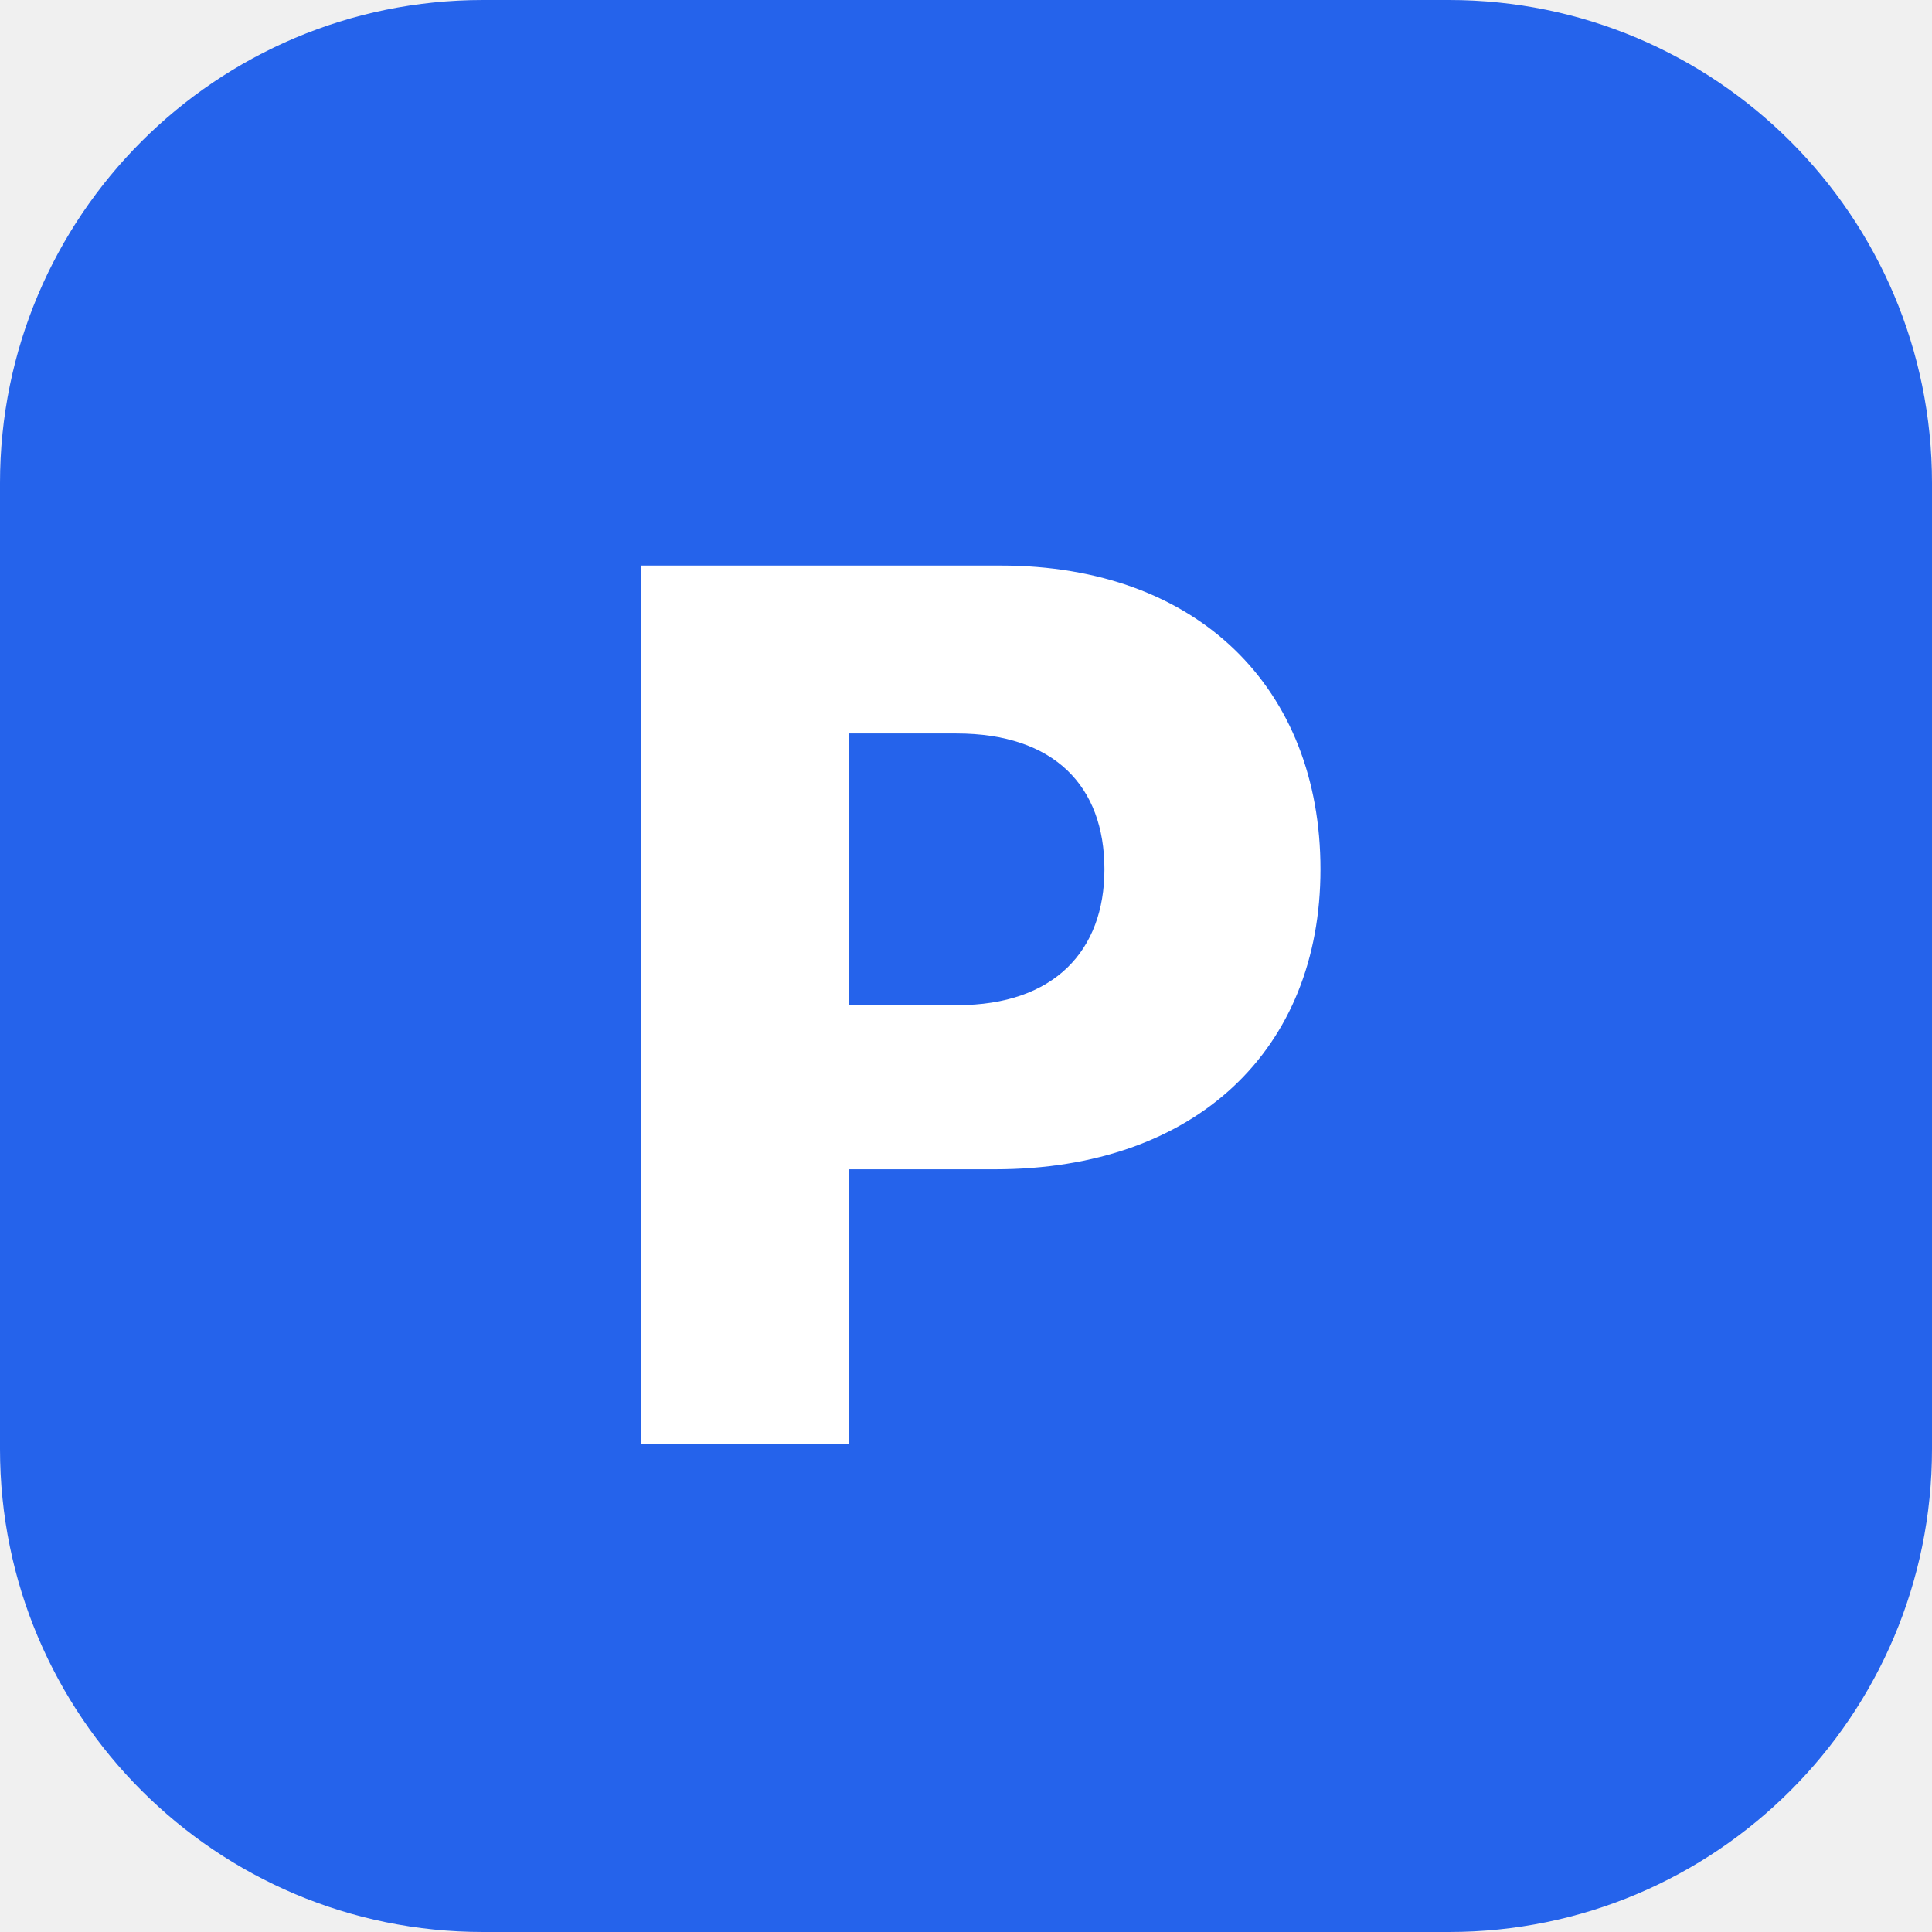
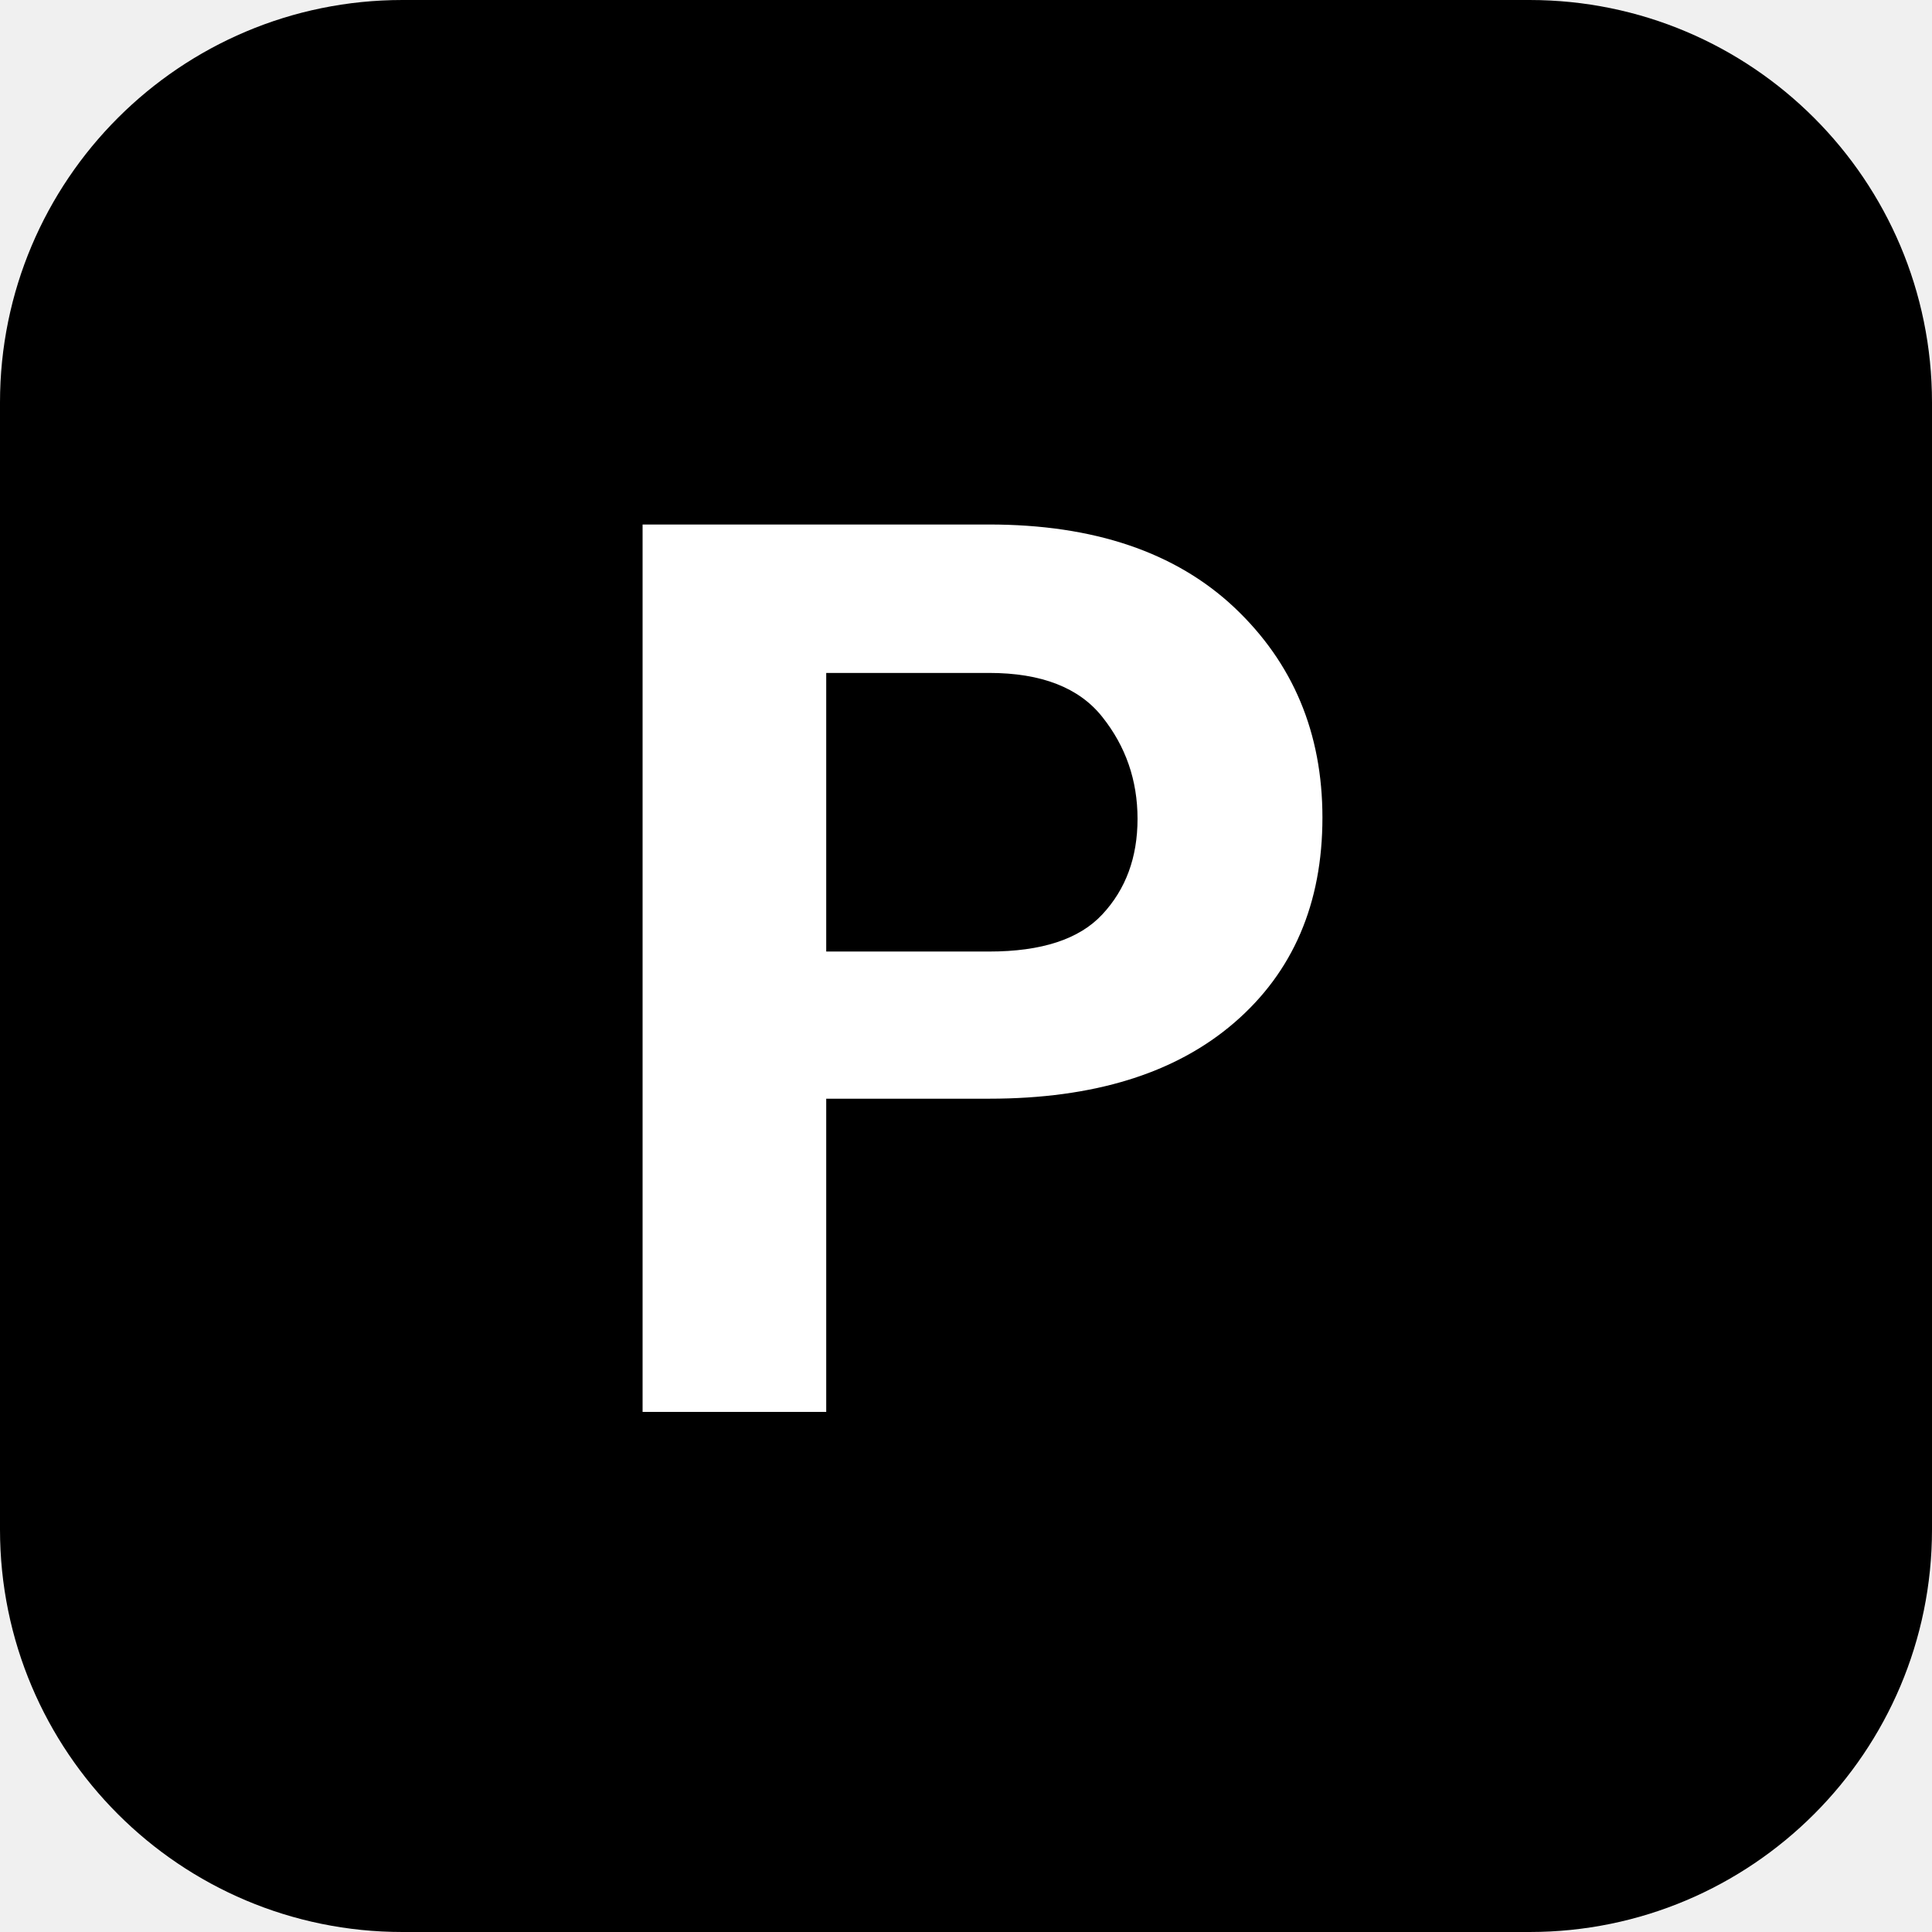
- <svg xmlns="http://www.w3.org/2000/svg" viewBox="0 0 32 32" width="32" height="32">
-   <rect width="32" height="32" rx="8" fill="#2563EB" />
-   <text x="50%" y="52%" font-family="system-ui, -apple-system, sans-serif" font-weight="800" font-size="20" fill="#FFFFFF" text-anchor="middle" dominant-baseline="central">
+ <svg xmlns="http://www.w3.org/2000/svg" viewBox="0 0 48 48" width="48" height="48">
+   <rect width="48" height="48" rx="10" ry="10" fill="#000000" />
+   <text x="50%" y="51%" font-family="system-ui, -apple-system, BlinkMacSystemFont, 'Segoe UI', Roboto, sans-serif" font-weight="700" font-size="31" fill="#FFFFFF" text-anchor="middle" dominant-baseline="central">
    P
  </text>
</svg>
